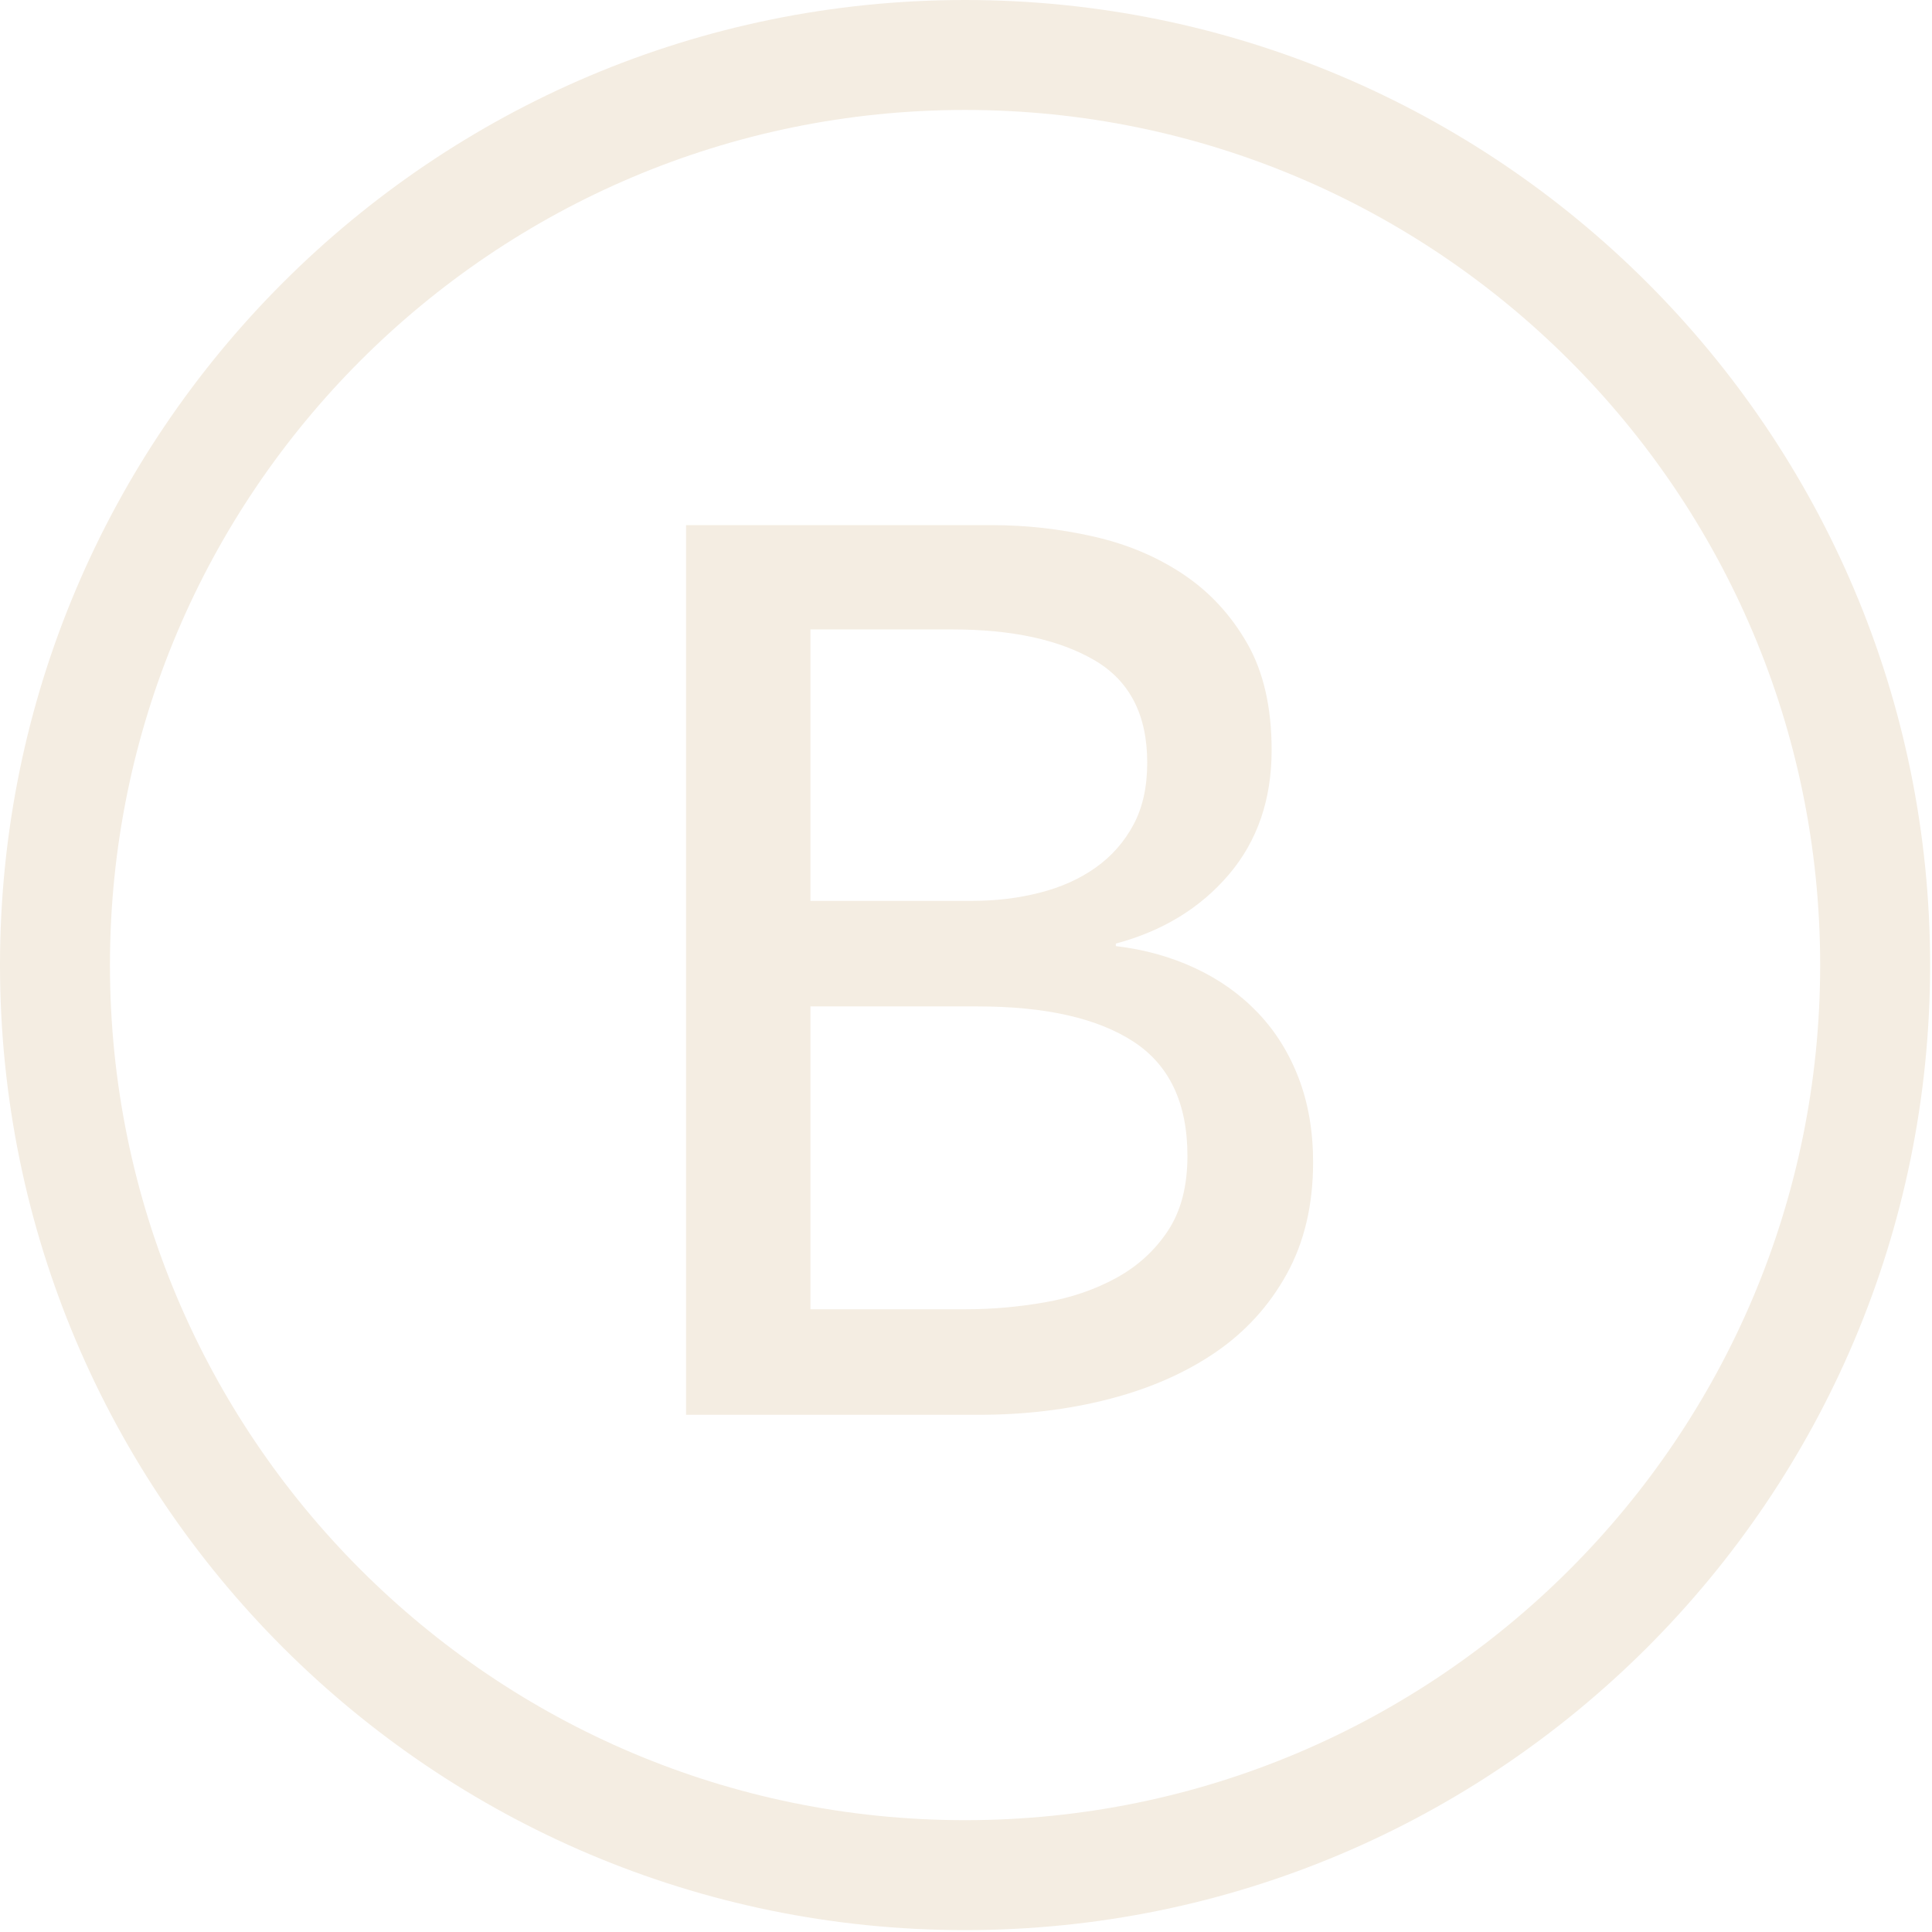
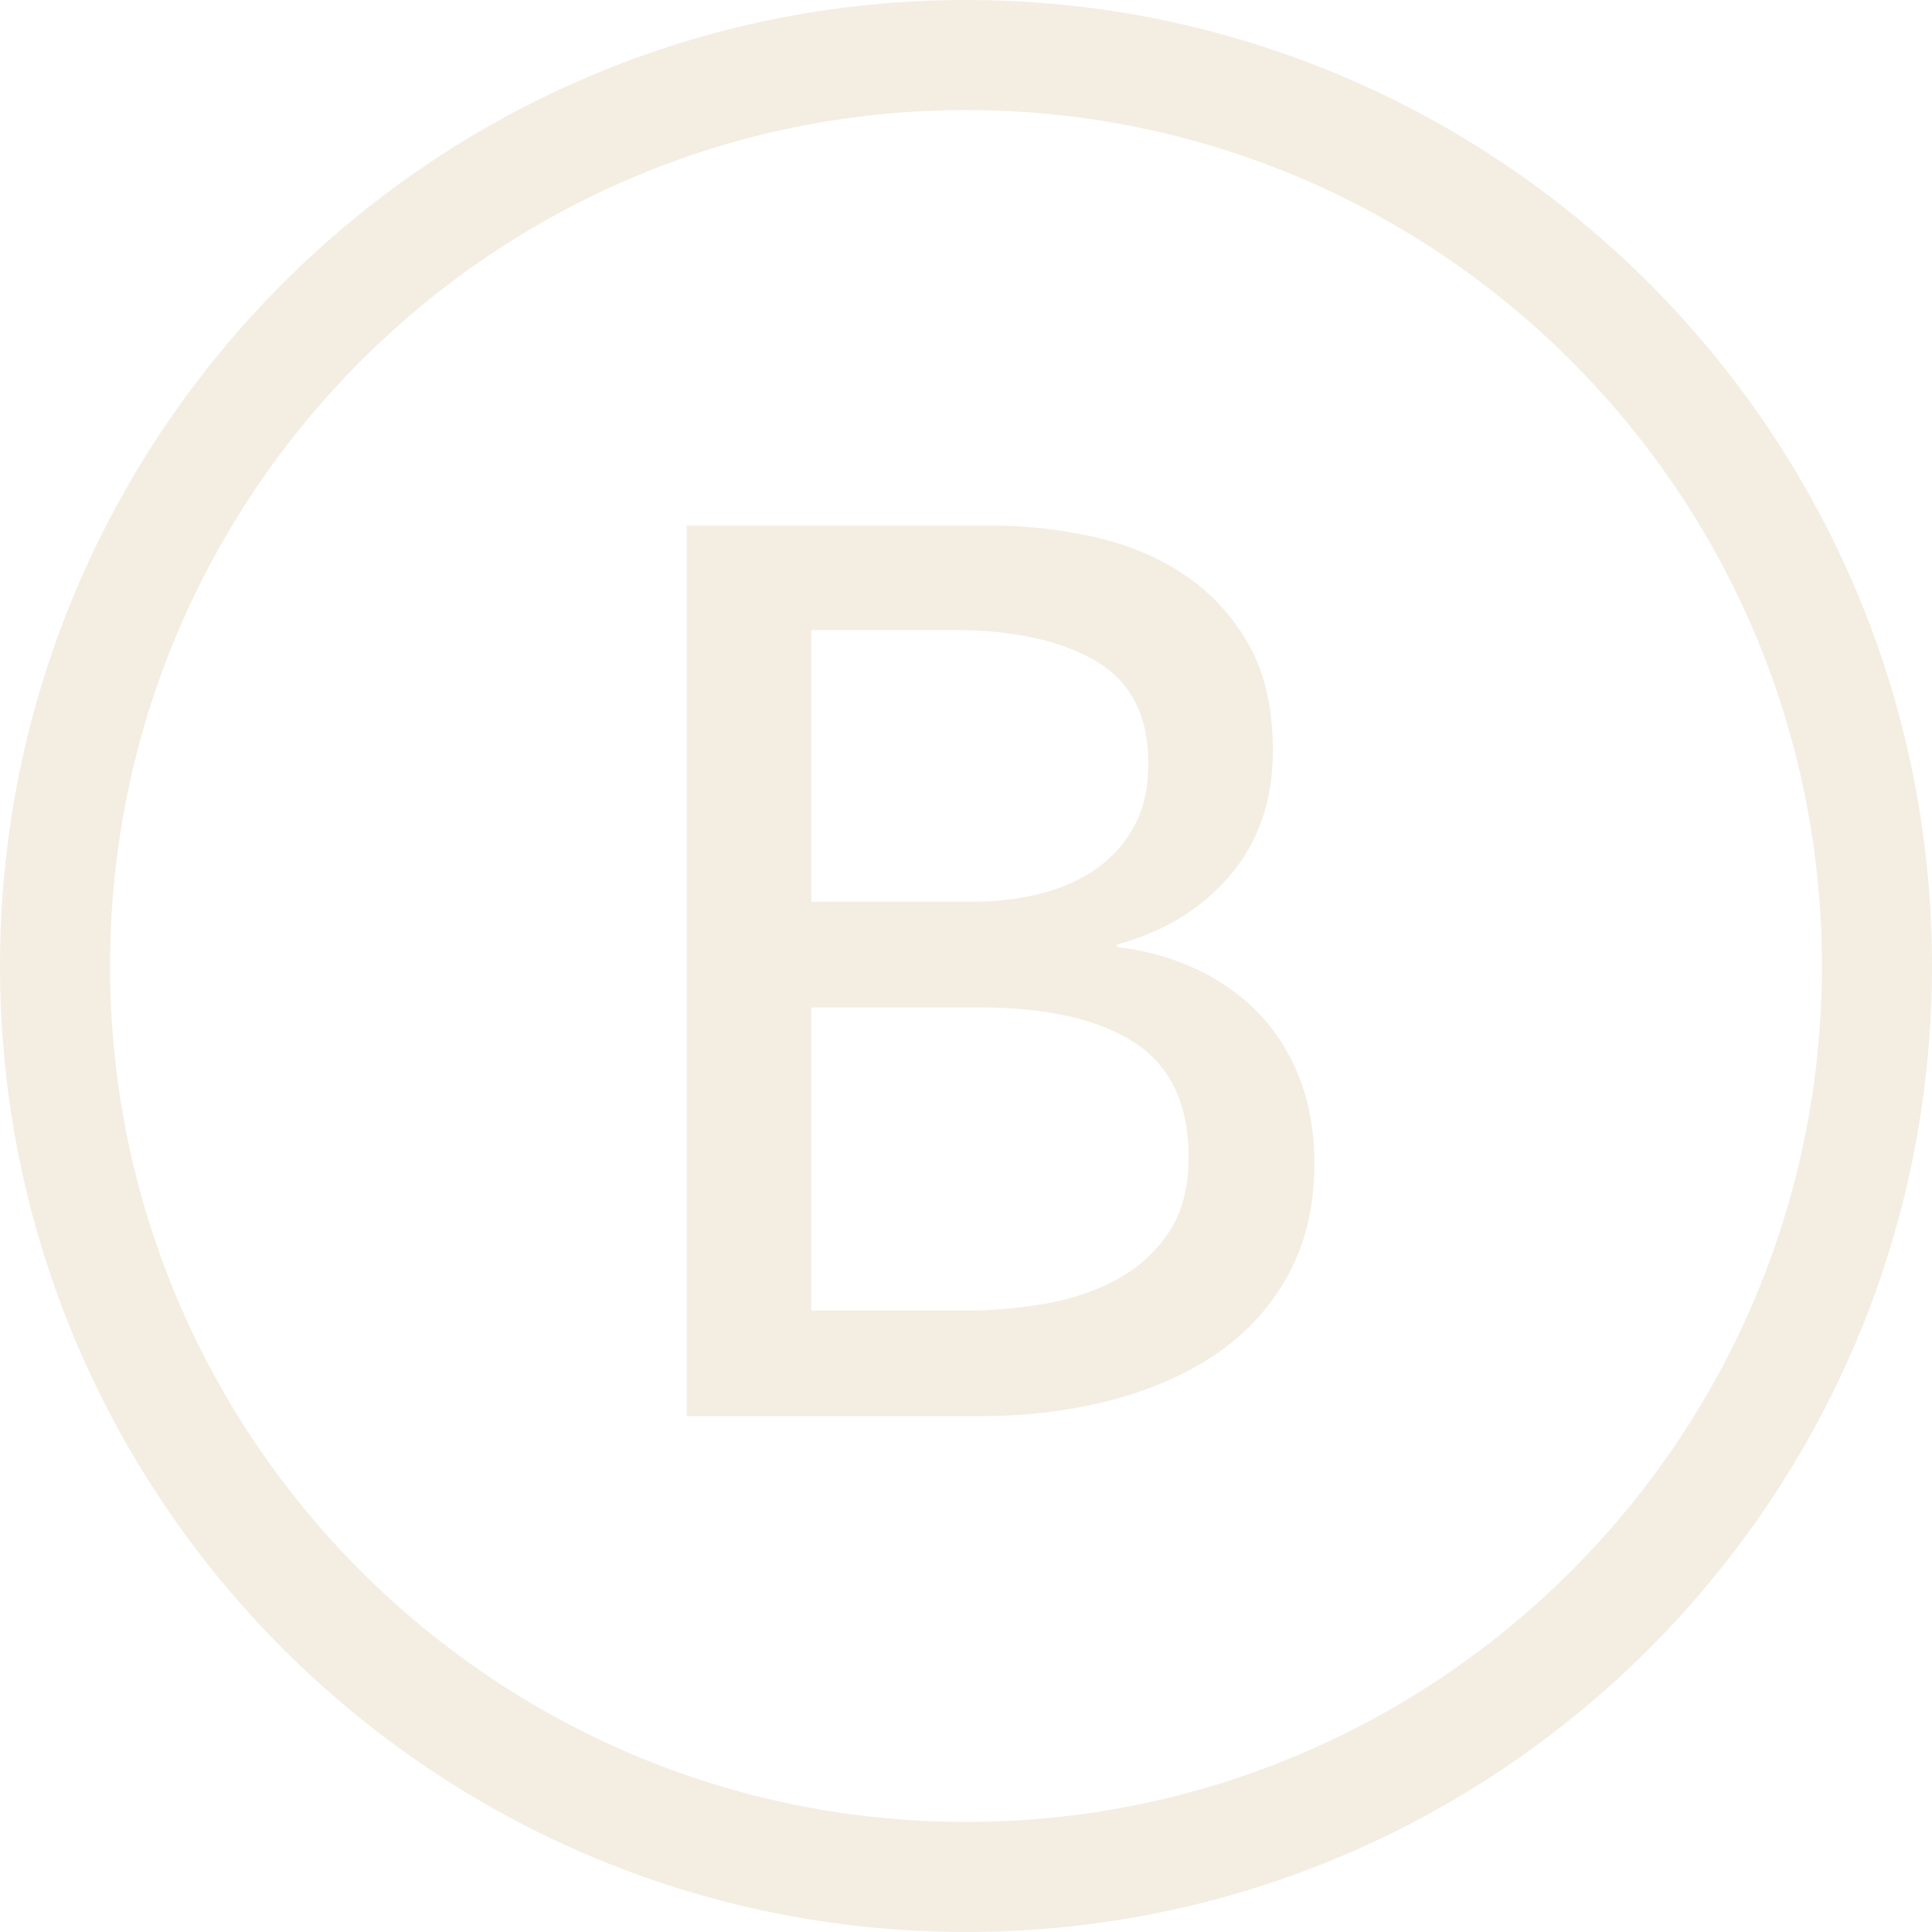
- <svg xmlns="http://www.w3.org/2000/svg" width="100%" height="100%" viewBox="0 0 123 123" version="1.1" xml:space="preserve" style="fill-rule:evenodd;clip-rule:evenodd;stroke-linejoin:round;stroke-miterlimit:2;">
-   <rect id="xinput_b2" x="0" y="0" width="122.88" height="122.88" style="fill:none;" />
+ <svg xmlns="http://www.w3.org/2000/svg" width="100%" height="100%" viewBox="0 0 512 512" version="1.1" xml:space="preserve" style="fill-rule:evenodd;clip-rule:evenodd;stroke-linejoin:round;stroke-miterlimit:2;">
+   <rect id="xinput_b2" x="0" y="0" width="512" height="512" style="fill:none;" />
  <g>
-     <path d="M61.44,0c33.91,0 61.44,27.53 61.44,61.44c0,33.91 -27.53,61.44 -61.44,61.44c-33.91,0 -61.44,-27.53 -61.44,-61.44c0,-33.91 27.53,-61.44 61.44,-61.44Zm0,7c-30.046,0 -54.44,24.394 -54.44,54.44c0,30.046 24.394,54.44 54.44,54.44c30.046,0 54.44,-24.394 54.44,-54.44c0,-30.046 -24.394,-54.44 -54.44,-54.44Z" style="fill:#F4EDE2" />
-     <path d="M43.678,33.433l19.52,0c2.133,0 4.267,0.24 6.4,0.72c2.133,0.48 4.04,1.28 5.72,2.4c1.68,1.12 3.04,2.587 4.08,4.4c1.04,1.813 1.56,4.08 1.56,6.8c0,3.147 -0.907,5.787 -2.72,7.92c-1.813,2.133 -4.213,3.6 -7.2,4.4l0,0.16c1.813,0.213 3.493,0.68 5.04,1.4c1.547,0.72 2.88,1.667 4,2.84c1.12,1.173 1.987,2.56 2.6,4.16c0.613,1.6 0.92,3.387 0.92,5.36c0,2.72 -0.56,5.093 -1.68,7.12c-1.12,2.027 -2.64,3.693 -4.56,5c-1.92,1.307 -4.173,2.293 -6.76,2.96c-2.587,0.667 -5.347,1 -8.28,1l-18.64,0l0,-56.64Zm7.92,23.92l10.32,0c1.493,0 2.92,-0.173 4.28,-0.52c1.36,-0.347 2.547,-0.88 3.56,-1.6c1.013,-0.72 1.813,-1.627 2.4,-2.72c0.587,-1.093 0.88,-2.413 0.88,-3.96c0,-3.04 -1.12,-5.213 -3.36,-6.52c-2.24,-1.307 -5.253,-1.96 -9.04,-1.96l-9.04,0l0,17.28Zm0,26l9.92,0c1.653,0 3.32,-0.147 5,-0.44c1.68,-0.293 3.2,-0.813 4.56,-1.56c1.36,-0.747 2.453,-1.747 3.28,-3c0.827,-1.253 1.24,-2.84 1.24,-4.76c0,-3.36 -1.147,-5.787 -3.44,-7.28c-2.293,-1.493 -5.6,-2.24 -9.92,-2.24l-10.64,0l0,19.28Z" style="fill:#F4EDE2;fill-rule:nonzero;" />
+     <path d="M256,0c141.29,0 256,114.71 256,256c0,141.29 -114.71,256 -256,256c-141.29,0 -256,-114.71 -256,-256c0,-141.29 114.71,-256 256,-256Zm0,29.167c-125.193,0 -226.833,101.641 -226.833,226.833c-0,125.193 101.641,226.833 226.833,226.833c125.193,0 226.833,-101.641 226.833,-226.833c0,-125.193 -101.641,-226.833 -226.833,-226.833Z" style="fill:#F4EDE2" />
+     <path d="M181.992,139.303l81.333,0c8.889,0 17.778,1 26.667,3c8.889,2 16.833,5.333 23.833,10c7,4.667 12.667,10.778 17,18.333c4.333,7.556 6.5,17 6.5,28.333c0,13.111 -3.778,24.111 -11.333,33c-7.556,8.889 -17.556,15 -30,18.333l0,0.667c7.556,0.889 14.556,2.833 21,5.833c6.444,3 12,6.944 16.667,11.833c4.667,4.889 8.278,10.667 10.833,17.333c2.556,6.667 3.833,14.111 3.833,22.333c0,11.333 -2.333,21.222 -7,29.667c-4.667,8.444 -11,15.389 -19,20.833c-8,5.444 -17.389,9.556 -28.167,12.333c-10.778,2.778 -22.278,4.167 -34.5,4.167l-77.667,0l0,-236Zm33,99.667l43,0c6.222,0 12.167,-0.722 17.833,-2.167c5.667,-1.444 10.611,-3.667 14.833,-6.667c4.222,-3 7.556,-6.778 10,-11.333c2.444,-4.556 3.667,-10.056 3.667,-16.5c0,-12.667 -4.667,-21.722 -14,-27.167c-9.333,-5.444 -21.889,-8.167 -37.667,-8.167l-37.667,0l0,72Zm0,108.333l41.333,0c6.889,0 13.833,-0.611 20.833,-1.833c7,-1.222 13.333,-3.389 19,-6.5c5.667,-3.111 10.222,-7.278 13.667,-12.5c3.444,-5.222 5.167,-11.833 5.167,-19.833c0,-14 -4.778,-24.111 -14.333,-30.333c-9.556,-6.222 -23.333,-9.333 -41.333,-9.333l-44.333,0l0,80.333Z" style="fill:#F4EDE2;fill-rule:nonzero;" />
  </g>
</svg>
